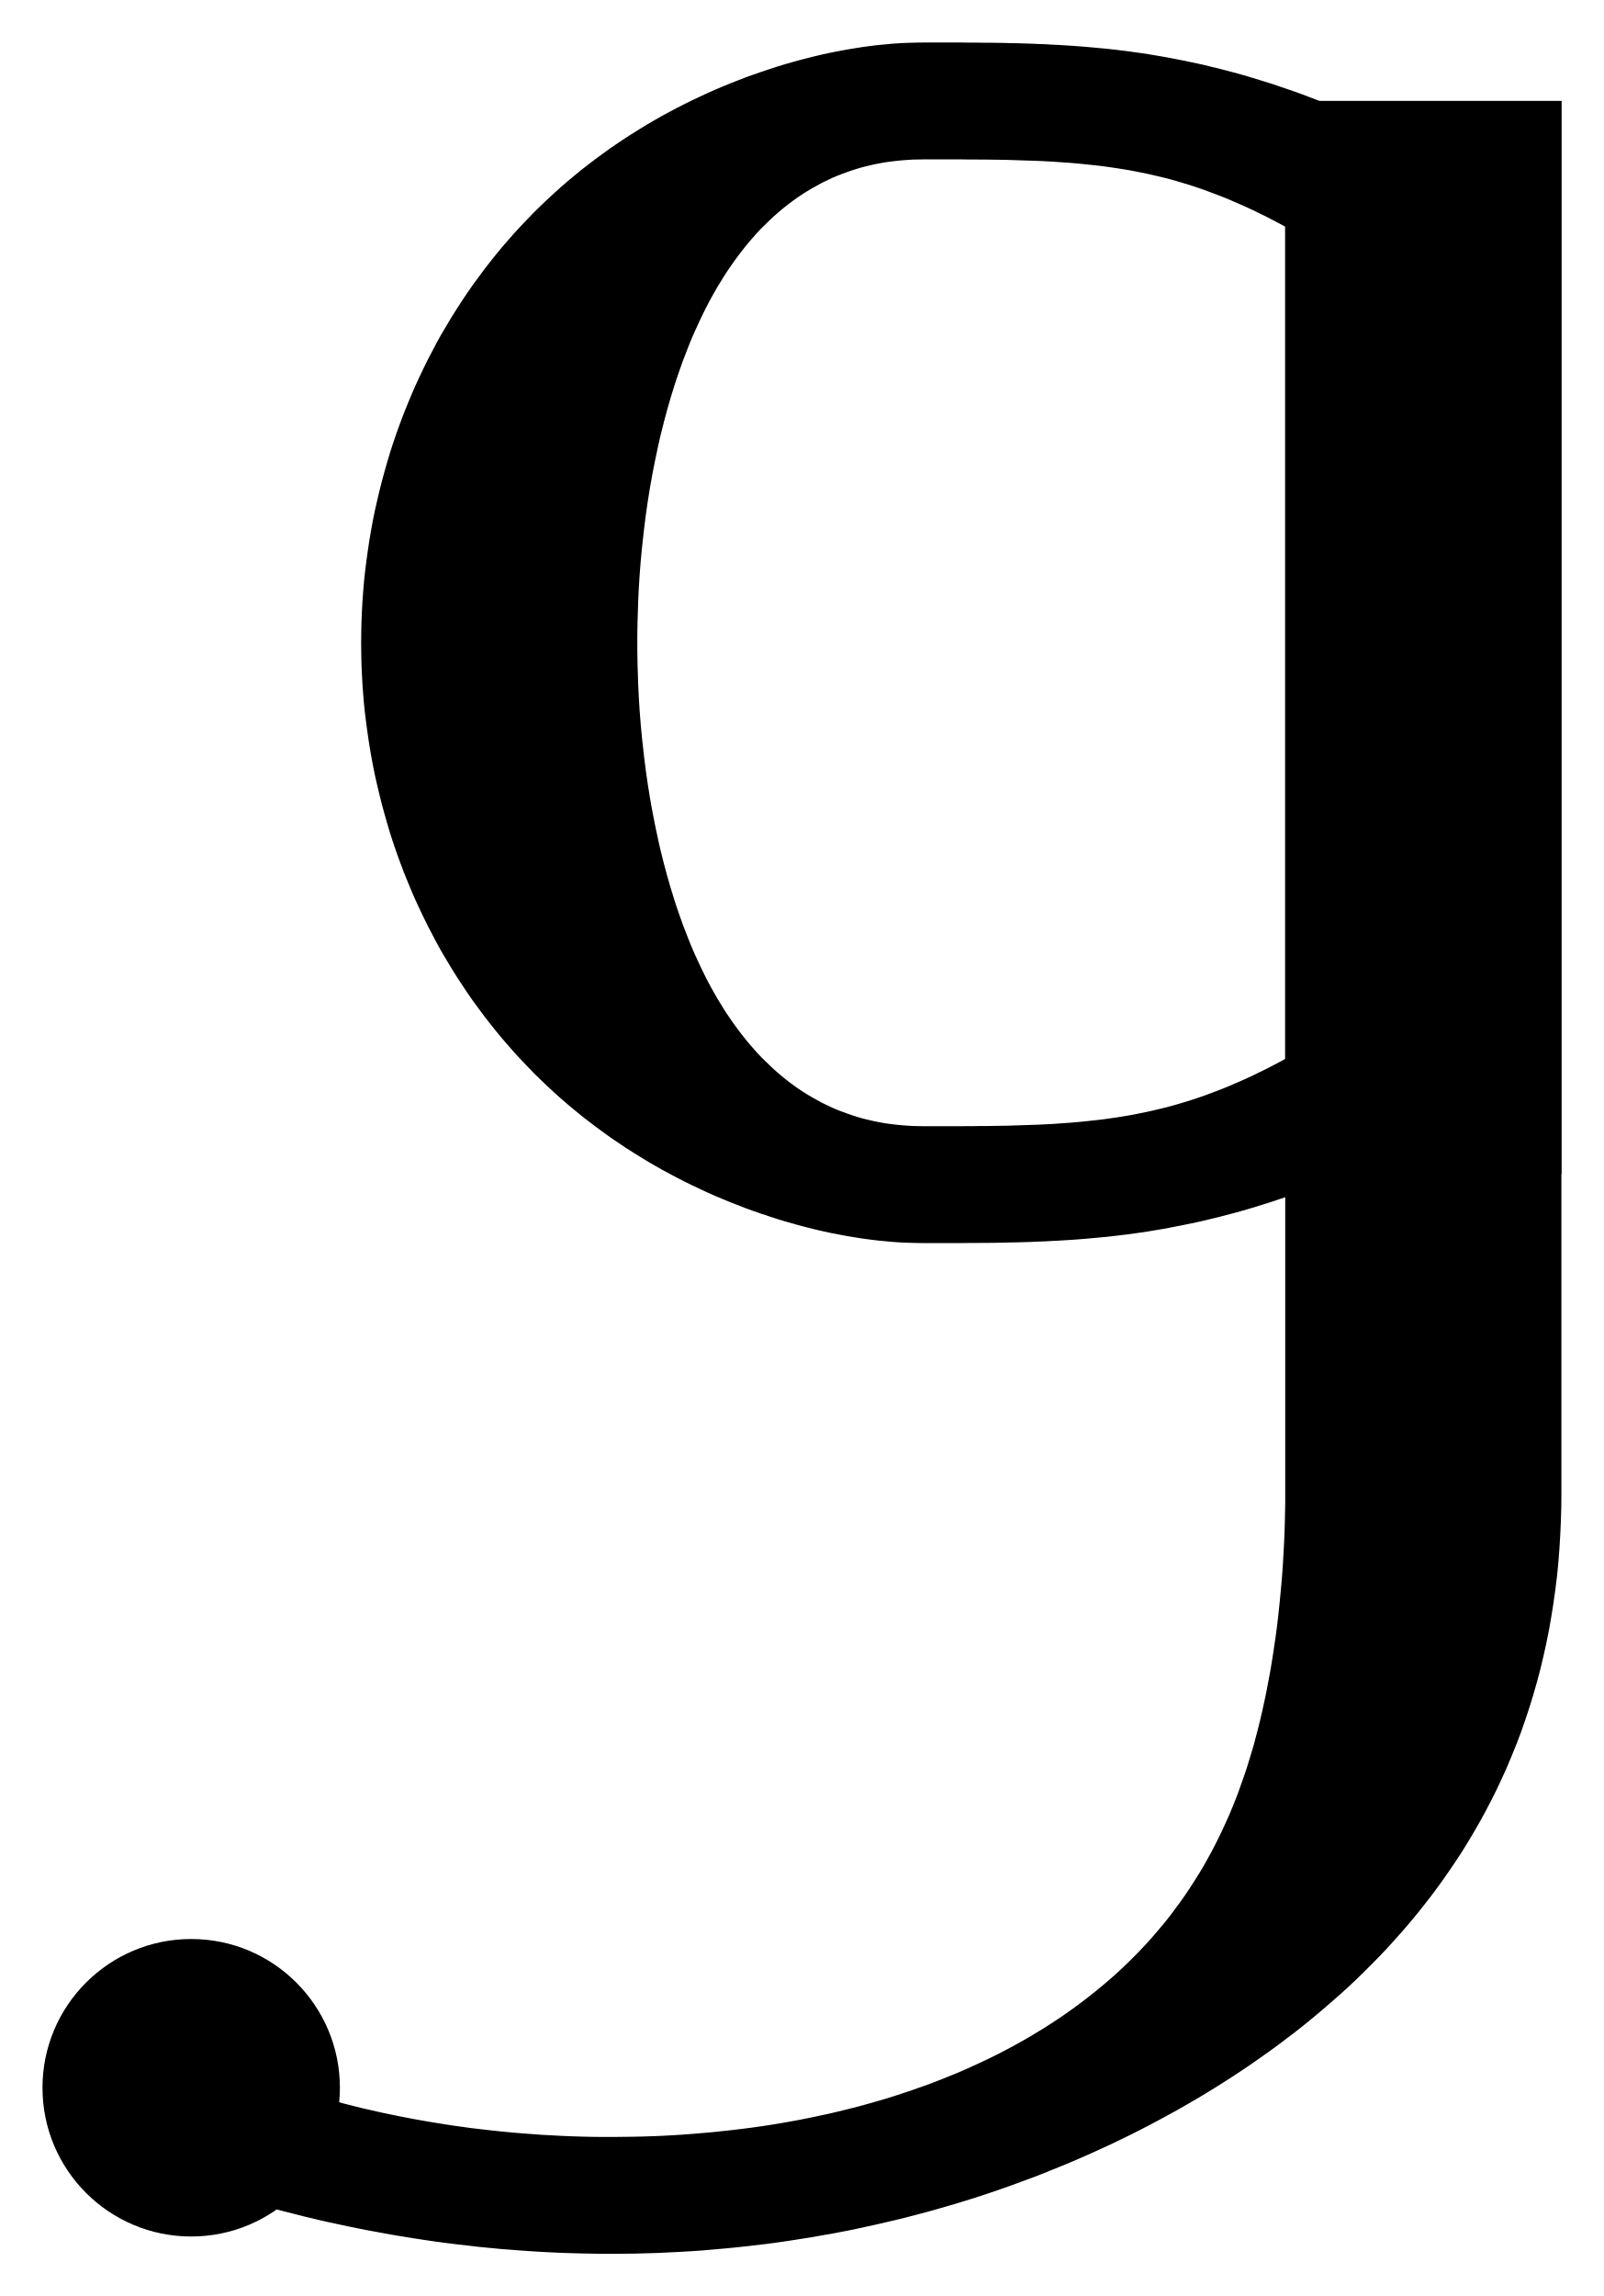
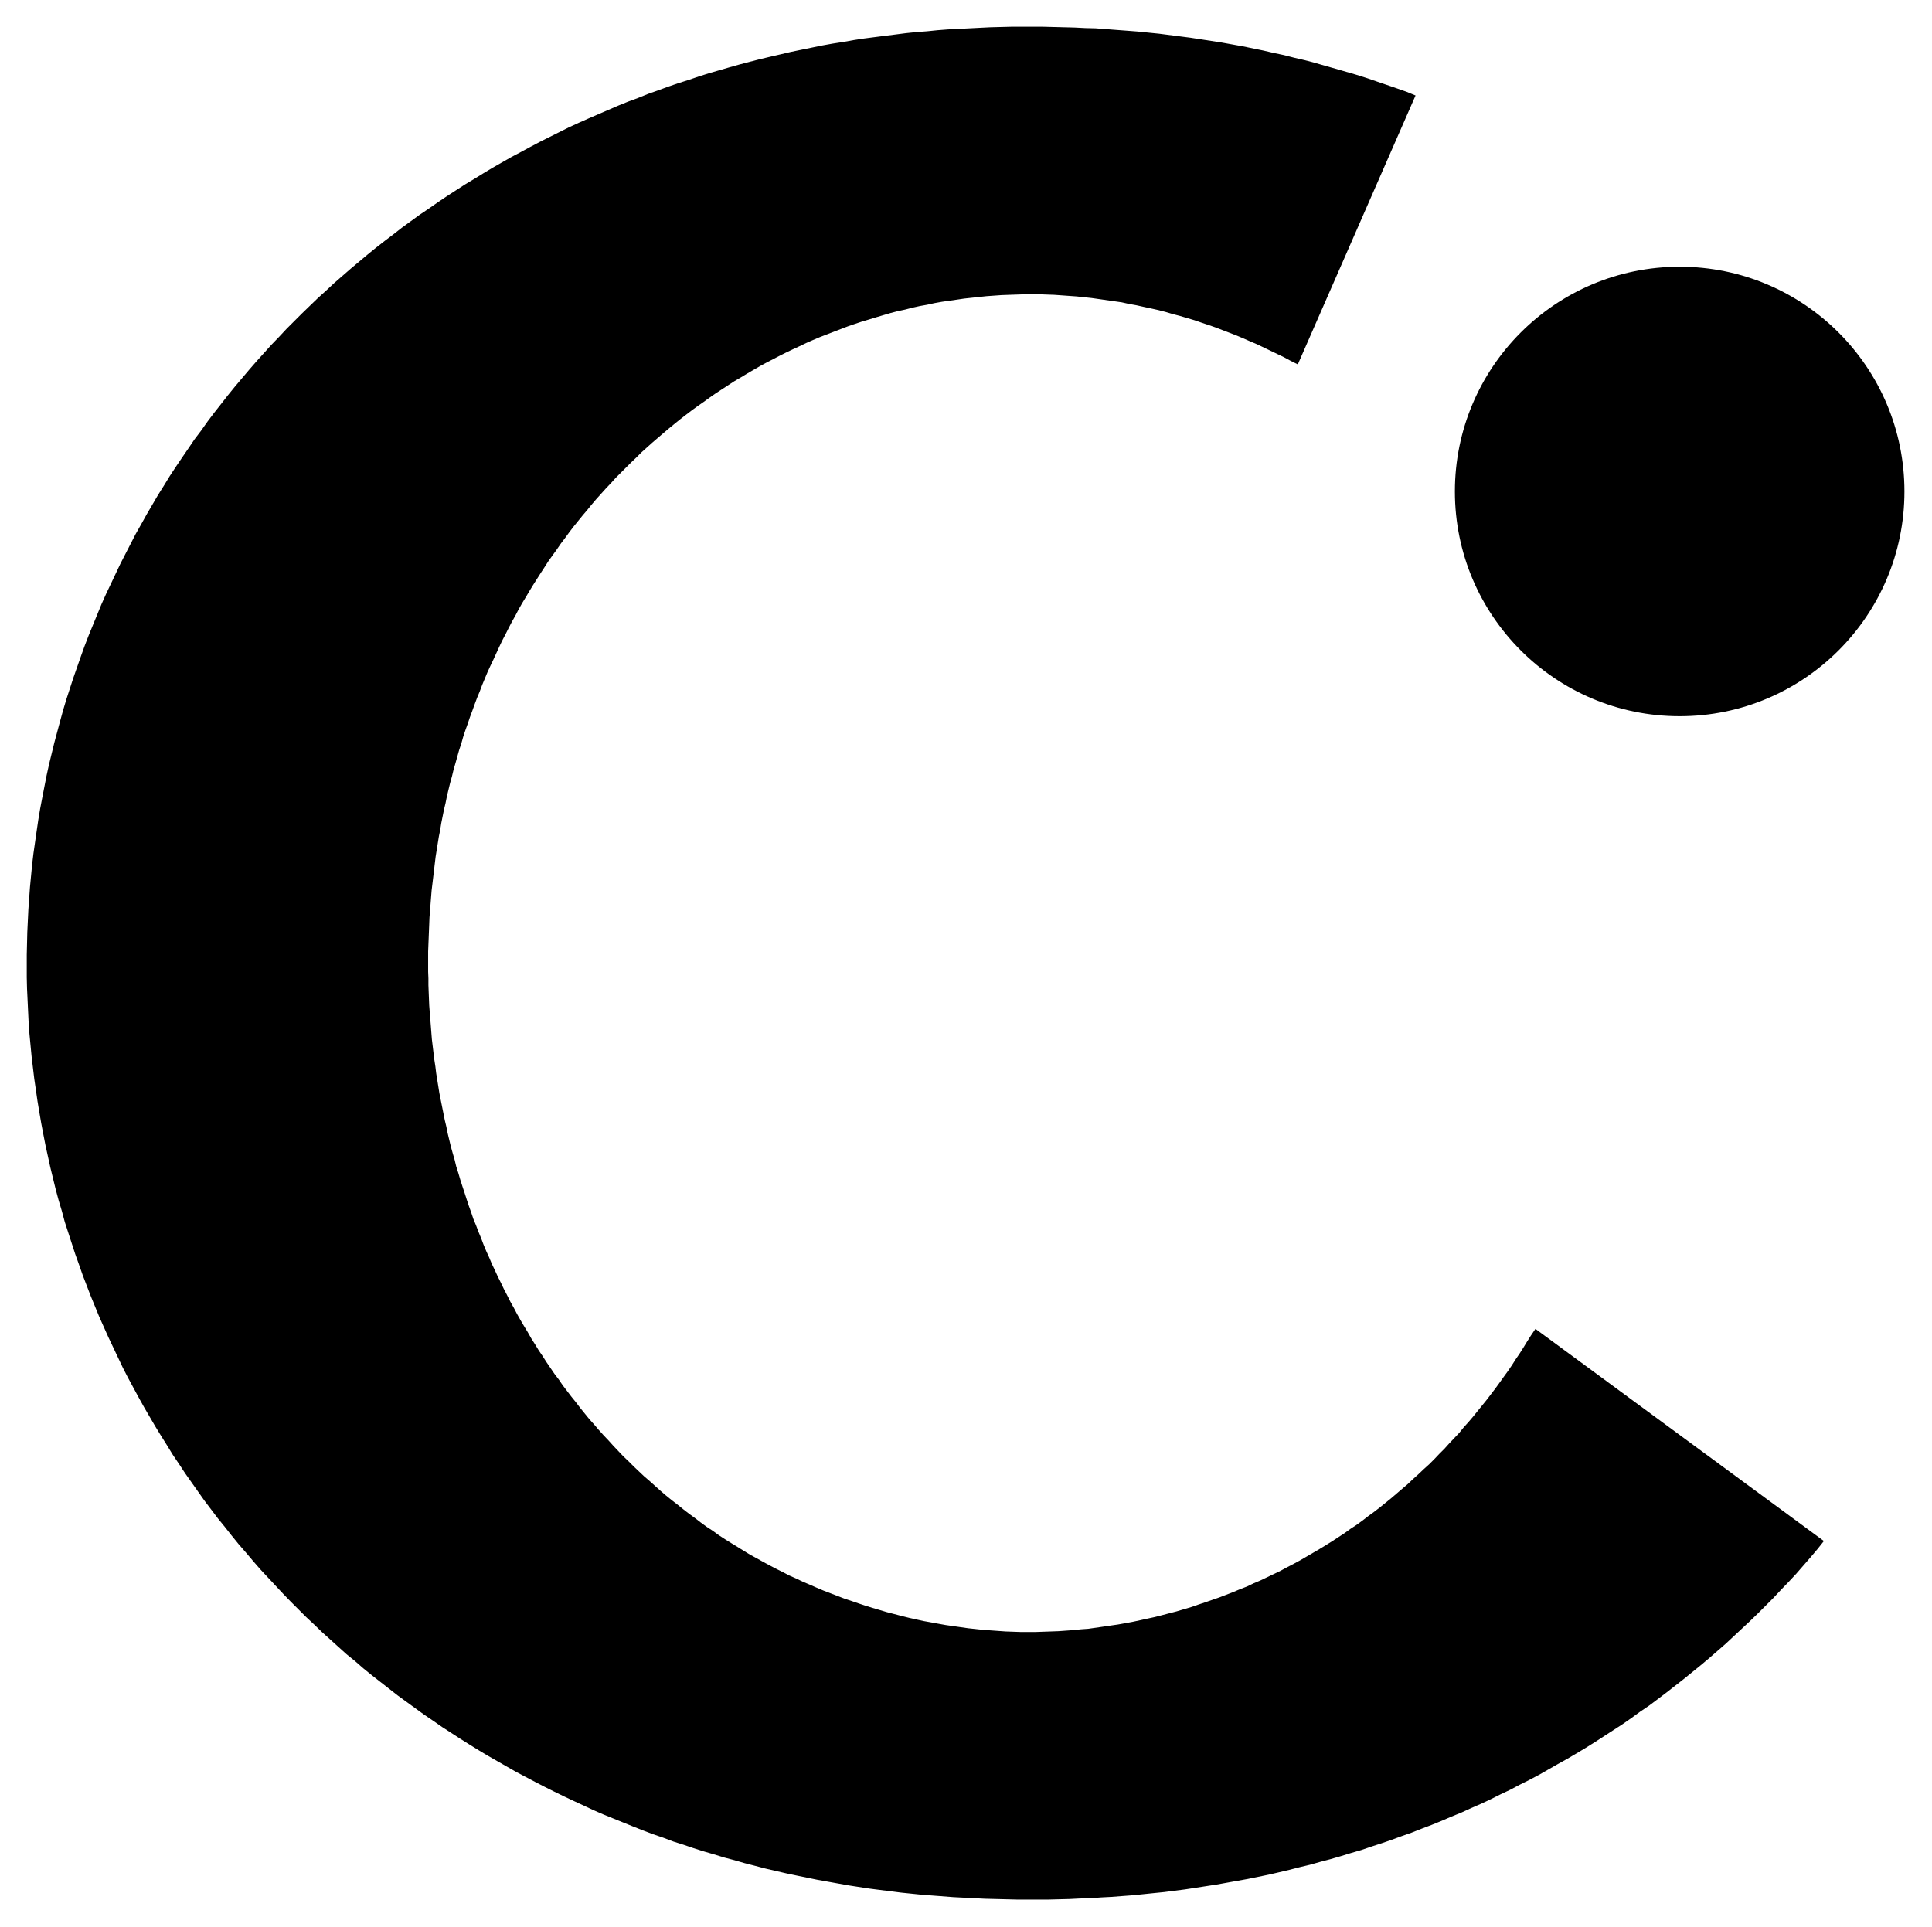
- <svg xmlns="http://www.w3.org/2000/svg" viewBox="0 0 151.0 216.1">
-   <g transform="matrix(1 0 0 -1 43.00 110.50)">
-     <g fill="#000000">
-       <path d="M79.28 88.48L78.61 88.83L77.99 89.17L77.38 89.50L76.77 89.82L76.17 90.13L75.57 90.42L74.98 90.71L74.40 90.98L73.82 91.24L73.24 91.49L72.67 91.74L72.10 91.97L71.53 92.19L70.97 92.40L70.41 92.61L69.86 92.80L69.30 92.99L68.75 93.16L68.20 93.33L67.65 93.49L67.11 93.64L66.56 93.78L66.02 93.91L65.47 94.04L64.93 94.16L64.38 94.27L63.84 94.38L63.30 94.48L62.75 94.57L62.20 94.66L61.65 94.74L61.10 94.82L60.55 94.89L60.00 94.95L59.44 95.01L58.88 95.07L58.32 95.12L57.76 95.17L57.19 95.21L56.61 95.25L56.04 95.29L55.45 95.32L54.87 95.35L54.28 95.37L53.68 95.39L53.08 95.41L52.47 95.43L51.86 95.45L51.24 95.46L50.62 95.47L49.99 95.48L49.35 95.48L48.71 95.49L48.06 95.49L47.40 95.50L46.74 95.50L46.06 95.50L45.38 95.50L44.70 95.50L44.03 95.50L43.48 95.49L42.96 95.48L42.45 95.45L41.93 95.41L41.41 95.36L40.90 95.30L40.38 95.23L39.87 95.14L39.35 95.04L38.84 94.92L38.33 94.80L37.83 94.66L37.32 94.50L36.82 94.33L36.33 94.15L35.83 93.96L35.34 93.75L34.86 93.52L34.38 93.29L33.91 93.03L33.44 92.77L32.97 92.49L32.51 92.20L32.06 91.90L31.62 91.58L31.18 91.25L30.75 90.91L30.32 90.55L29.91 90.19L29.50 89.81L29.10 89.42L28.70 89.03L28.31 88.62L27.94 88.20L27.56 87.77L27.20 87.33L26.85 86.89L26.50 86.43L26.16 85.97L25.83 85.50L25.50 85.02L25.18 84.53L24.88 84.04L24.57 83.54L24.28 83.03L23.99 82.52L23.71 82.00L23.44 81.48L23.18 80.95L22.92 80.41L22.67 79.87L22.42 79.33L22.18 78.78L21.95 78.23L21.73 77.67L21.51 77.10L21.29 76.54L21.09 75.97L20.89 75.40L20.69 74.82L20.50 74.24L20.32 73.65L20.14 73.07L19.97 72.48L19.80 71.89L19.64 71.29L19.48 70.69L19.33 70.09L19.18 69.49L19.04 68.88L18.91 68.28L18.78 67.67L18.65 67.05L18.53 66.44L18.41 65.82L18.30 65.21L18.19 64.59L18.09 63.96L17.99 63.34L17.90 62.72L17.81 62.09L17.73 61.46L17.65 60.83L17.58 60.20L17.51 59.57L17.44 58.94L17.38 58.30L17.32 57.67L17.27 57.03L17.22 56.40L17.18 55.76L17.14 55.12L17.11 54.48L17.08 53.84L17.06 53.20L17.04 52.56L17.02 51.92L17.01 51.28L17.00 50.64L17.00 50.00L17.00 49.36L17.01 48.72L17.02 48.08L17.04 47.44L17.06 46.80L17.08 46.16L17.11 45.52L17.14 44.88L17.18 44.24L17.22 43.60L17.27 42.97L17.32 42.33L17.38 41.70L17.44 41.06L17.51 40.43L17.58 39.80L17.65 39.17L17.73 38.54L17.81 37.91L17.90 37.28L17.99 36.66L18.09 36.04L18.19 35.41L18.30 34.79L18.41 34.18L18.53 33.56L18.65 32.95L18.78 32.33L18.91 31.72L19.04 31.12L19.18 30.51L19.33 29.91L19.48 29.31L19.64 28.71L19.80 28.11L19.97 27.52L20.14 26.93L20.32 26.35L20.50 25.76L20.69 25.18L20.89 24.60L21.09 24.03L21.29 23.46L21.51 22.90L21.73 22.33L21.95 21.77L22.18 21.22L22.42 20.67L22.67 20.13L22.92 19.59L23.18 19.05L23.44 18.52L23.71 18.00L23.99 17.48L24.28 16.97L24.57 16.46L24.88 15.96L25.18 15.47L25.50 14.98L25.83 14.50L26.16 14.03L26.50 13.57L26.85 13.11L27.20 12.67L27.56 12.23L27.94 11.80L28.31 11.38L28.70 10.97L29.10 10.58L29.50 10.19L29.91 9.81L30.32 9.45L30.75 9.09L31.18 8.75L31.62 8.42L32.06 8.10L32.51 7.80L32.97 7.51L33.44 7.23L33.91 6.97L34.38 6.71L34.86 6.48L35.34 6.25L35.83 6.04L36.33 5.85L36.82 5.67L37.32 5.50L37.83 5.34L38.33 5.20L38.84 5.08L39.35 4.96L39.87 4.86L40.38 4.77L40.90 4.70L41.41 4.64L41.93 4.59L42.45 4.55L42.96 4.52L43.48 4.51L44.03 4.50L44.70 4.50L45.38 4.50L46.06 4.50L46.74 4.50L47.40 4.50L48.06 4.51L48.71 4.51L49.35 4.52L49.99 4.52L50.62 4.53L51.24 4.54L51.86 4.55L52.47 4.57L53.08 4.59L53.68 4.61L54.28 4.63L54.87 4.65L55.45 4.68L56.04 4.71L56.61 4.75L57.19 4.79L57.76 4.83L58.32 4.88L58.88 4.93L59.44 4.99L60.00 5.05L60.55 5.11L61.10 5.18L61.65 5.26L62.20 5.34L62.75 5.43L63.30 5.52L63.84 5.62L64.38 5.73L64.93 5.84L65.47 5.96L66.02 6.09L66.56 6.22L67.11 6.36L67.65 6.51L68.20 6.67L68.75 6.84L69.30 7.01L69.86 7.20L70.41 7.39L70.97 7.60L71.53 7.81L72.10 8.03L72.67 8.26L73.24 8.51L73.82 8.76L74.40 9.02L74.98 9.29L75.57 9.58L76.17 9.87L76.77 10.18L77.38 10.50L77.99 10.83L78.61 11.17L79.28 11.52L84.72 0.48L83.99 0.14L83.23 -0.18L82.48 -0.49L81.73 -0.80L80.99 -1.09L80.25 -1.37L79.52 -1.65L78.79 -1.91L78.07 -2.16L77.35 -2.40L76.64 -2.64L75.93 -2.86L75.23 -3.08L74.53 -3.29L73.84 -3.49L73.15 -3.68L72.46 -3.86L71.78 -4.04L71.10 -4.20L70.42 -4.37L69.75 -4.52L69.08 -4.66L68.41 -4.80L67.74 -4.93L67.08 -5.06L66.42 -5.18L65.76 -5.29L65.11 -5.40L64.45 -5.50L63.80 -5.59L63.15 -5.68L62.49 -5.76L61.84 -5.84L61.20 -5.91L60.55 -5.97L59.90 -6.03L59.25 -6.09L58.61 -6.14L57.96 -6.19L57.31 -6.23L56.67 -6.27L56.02 -6.30L55.37 -6.34L54.72 -6.36L54.07 -6.39L53.42 -6.41L52.76 -6.43L52.11 -6.44L51.45 -6.46L50.79 -6.47L50.12 -6.48L49.46 -6.48L48.79 -6.49L48.12 -6.49L47.44 -6.50L46.76 -6.50L46.08 -6.50L45.39 -6.50L44.70 -6.50L43.97 -6.50L43.26 -6.49L42.52 -6.47L41.79 -6.44L41.05 -6.39L40.31 -6.32L39.58 -6.25L38.84 -6.16L38.11 -6.06L37.37 -5.94L36.64 -5.82L35.91 -5.68L35.18 -5.54L34.45 -5.38L33.72 -5.21L33.00 -5.03L32.27 -4.84L31.55 -4.64L30.82 -4.43L30.10 -4.21L29.37 -3.97L28.65 -3.73L27.93 -3.48L27.21 -3.22L26.49 -2.94L25.77 -2.66L25.05 -2.36L24.33 -2.06L23.61 -1.74L22.90 -1.41L22.18 -1.07L21.47 -0.72L20.76 -0.36L20.05 0.02L19.34 0.40L18.64 0.80L17.93 1.21L17.23 1.64L16.54 2.07L15.84 2.52L15.15 2.98L14.46 3.45L13.78 3.94L13.10 4.44L12.43 4.95L11.76 5.47L11.10 6.01L10.44 6.56L9.79 7.12L9.15 7.70L8.51 8.29L7.88 8.89L7.26 9.50L6.65 10.13L6.04 10.77L5.44 11.42L4.85 12.09L4.27 12.76L3.70 13.45L3.14 14.15L2.59 14.86L2.05 15.59L1.51 16.32L0.99 17.07L0.49 17.82L-0.01 18.59L-0.50 19.37L-0.97 20.16L-1.44 20.95L-1.89 21.76L-2.32 22.58L-2.75 23.40L-3.16 24.24L-3.56 25.08L-3.95 25.93L-4.32 26.79L-4.68 27.66L-5.03 28.53L-5.36 29.41L-5.68 30.30L-5.99 31.20L-6.28 32.10L-6.55 33.01L-6.81 33.92L-7.06 34.84L-7.29 35.76L-7.51 36.69L-7.72 37.62L-7.91 38.56L-8.08 39.50L-8.24 40.44L-8.38 41.39L-8.51 42.34L-8.63 43.29L-8.73 44.24L-8.81 45.20L-8.88 46.16L-8.93 47.12L-8.97 48.08L-8.99 49.04L-9.00 50.00L-8.99 50.96L-8.97 51.92L-8.93 52.88L-8.88 53.84L-8.81 54.80L-8.73 55.76L-8.63 56.71L-8.51 57.66L-8.38 58.61L-8.24 59.56L-8.08 60.50L-7.91 61.44L-7.72 62.38L-7.51 63.31L-7.29 64.24L-7.06 65.16L-6.81 66.08L-6.55 66.99L-6.28 67.90L-5.99 68.80L-5.68 69.70L-5.36 70.59L-5.03 71.47L-4.68 72.34L-4.32 73.21L-3.95 74.07L-3.56 74.92L-3.16 75.76L-2.75 76.60L-2.32 77.42L-1.89 78.24L-1.44 79.05L-0.97 79.84L-0.50 80.63L-0.01 81.41L0.49 82.18L0.99 82.93L1.51 83.68L2.05 84.41L2.59 85.14L3.14 85.85L3.70 86.55L4.27 87.24L4.85 87.91L5.44 88.58L6.04 89.23L6.65 89.87L7.26 90.50L7.88 91.11L8.51 91.71L9.15 92.30L9.79 92.88L10.44 93.44L11.10 93.99L11.76 94.53L12.43 95.05L13.10 95.56L13.78 96.06L14.46 96.55L15.15 97.02L15.84 97.48L16.54 97.93L17.23 98.36L17.93 98.79L18.64 99.20L19.34 99.60L20.05 99.98L20.76 100.36L21.47 100.72L22.18 101.07L22.90 101.41L23.61 101.74L24.33 102.06L25.05 102.36L25.77 102.66L26.49 102.94L27.21 103.22L27.93 103.48L28.65 103.73L29.37 103.97L30.10 104.21L30.82 104.43L31.55 104.64L32.27 104.84L33.00 105.03L33.72 105.21L34.45 105.38L35.18 105.54L35.91 105.68L36.64 105.82L37.37 105.94L38.11 106.06L38.84 106.16L39.58 106.25L40.31 106.32L41.05 106.39L41.79 106.44L42.52 106.47L43.26 106.49L43.97 106.50L44.70 106.50L45.39 106.50L46.08 106.50L46.76 106.50L47.44 106.50L48.12 106.49L48.79 106.49L49.46 106.48L50.12 106.48L50.79 106.47L51.45 106.46L52.11 106.44L52.76 106.43L53.42 106.41L54.07 106.39L54.72 106.36L55.37 106.34L56.02 106.30L56.67 106.27L57.31 106.23L57.96 106.19L58.61 106.14L59.25 106.09L59.90 106.03L60.55 105.97L61.20 105.91L61.84 105.84L62.49 105.76L63.15 105.68L63.80 105.59L64.45 105.50L65.11 105.40L65.76 105.29L66.42 105.18L67.08 105.06L67.74 104.93L68.41 104.80L69.08 104.66L69.75 104.52L70.42 104.37L71.10 104.20L71.78 104.04L72.46 103.86L73.15 103.68L73.84 103.49L74.53 103.29L75.23 103.08L75.93 102.86L76.64 102.64L77.35 102.40L78.07 102.16L78.79 101.91L79.52 101.65L80.25 101.37L80.99 101.09L81.73 100.80L82.48 100.49L83.23 100.18L83.99 99.86L84.72 99.52Z" />
-       <path d="M104.00 101.00L104.00 94.45L104.00 87.90L104.00 81.35L104.00 74.80L104.00 68.25L104.00 61.70L104.00 55.15L104.00 48.60L104.00 42.05L104.00 35.50L104.00 28.95L104.00 22.40L104.00 15.85L104.00 9.30L104.00 2.75L104.00 -3.80L104.00 -10.35L104.00 -16.90L104.00 -23.45L104.00 -30.01L103.99 -31.34L103.95 -32.67L103.89 -34.00L103.81 -35.31L103.71 -36.61L103.58 -37.91L103.42 -39.19L103.24 -40.46L103.04 -41.72L102.82 -42.97L102.57 -44.21L102.30 -45.43L102.01 -46.64L101.69 -47.84L101.35 -49.03L100.99 -50.20L100.61 -51.35L100.21 -52.50L99.78 -53.63L99.33 -54.74L98.87 -55.84L98.38 -56.92L97.88 -57.99L97.35 -59.04L96.81 -60.07L96.25 -61.09L95.67 -62.09L95.08 -63.08L94.47 -64.05L93.84 -65.00L93.20 -65.93L92.55 -66.85L91.88 -67.76L91.20 -68.64L90.51 -69.51L89.81 -70.36L89.09 -71.20L88.36 -72.02L87.63 -72.83L86.88 -73.62L86.12 -74.39L85.36 -75.15L84.59 -75.90L83.81 -76.63L83.02 -77.34L82.22 -78.04L81.42 -78.73L80.61 -79.41L79.80 -80.07L78.98 -80.72L78.15 -81.35L77.32 -81.98L76.48 -82.59L75.63 -83.19L74.79 -83.78L73.93 -84.36L73.08 -84.92L72.21 -85.48L71.35 -86.02L70.47 -86.56L69.60 -87.08L68.72 -87.59L67.83 -88.10L66.94 -88.59L66.05 -89.07L65.15 -89.55L64.25 -90.01L63.34 -90.47L62.43 -90.91L61.52 -91.35L60.60 -91.77L59.68 -92.19L58.75 -92.60L57.82 -93.00L56.88 -93.39L55.94 -93.77L55.00 -94.15L54.06 -94.51L53.10 -94.86L52.15 -95.21L51.19 -95.55L50.23 -95.88L49.26 -96.20L48.29 -96.51L47.32 -96.81L46.34 -97.10L45.36 -97.38L44.38 -97.66L43.39 -97.92L42.40 -98.18L41.40 -98.43L40.41 -98.66L39.41 -98.89L38.40 -99.11L37.40 -99.33L36.39 -99.53L35.37 -99.72L34.36 -99.90L33.34 -100.08L32.32 -100.24L31.30 -100.40L30.27 -100.55L29.24 -100.69L28.21 -100.81L27.18 -100.93L26.15 -101.04L25.11 -101.14L24.08 -101.23L23.04 -101.32L22.00 -101.39L20.96 -101.45L19.92 -101.50L18.87 -101.55L17.83 -101.58L16.78 -101.61L15.74 -101.62L14.69 -101.63L13.64 -101.63L12.59 -101.61L11.55 -101.59L10.50 -101.56L9.45 -101.52L8.40 -101.47L7.35 -101.41L6.31 -101.34L5.26 -101.26L4.21 -101.18L3.17 -101.08L2.12 -100.98L1.08 -100.86L0.04 -100.74L-1.01 -100.61L-2.05 -100.47L-3.08 -100.32L-4.12 -100.16L-5.16 -99.99L-6.19 -99.82L-7.22 -99.63L-8.25 -99.44L-9.28 -99.24L-10.31 -99.03L-11.33 -98.81L-12.35 -98.59L-13.37 -98.35L-14.39 -98.11L-15.40 -97.85L-16.42 -97.59L-17.42 -97.33L-18.43 -97.05L-19.43 -96.76L-20.43 -96.47L-21.43 -96.17L-22.42 -95.86L-23.41 -95.54L-24.40 -95.22L-25.38 -94.88L-26.36 -94.54L-27.34 -94.19L-28.31 -93.84L-29.25 -93.47L-24.75 -82.53L-23.88 -82.91L-23.04 -83.27L-22.19 -83.63L-21.34 -83.98L-20.48 -84.32L-19.61 -84.65L-18.74 -84.97L-17.86 -85.29L-16.98 -85.59L-16.10 -85.89L-15.21 -86.17L-14.31 -86.45L-13.41 -86.72L-12.51 -86.98L-11.60 -87.23L-10.69 -87.47L-9.78 -87.70L-8.86 -87.93L-7.94 -88.14L-7.01 -88.35L-6.09 -88.54L-5.16 -88.73L-4.23 -88.91L-3.29 -89.08L-2.36 -89.24L-1.42 -89.39L-0.48 -89.54L0.46 -89.67L1.40 -89.80L2.35 -89.91L3.29 -90.02L4.24 -90.12L5.19 -90.21L6.14 -90.29L7.08 -90.36L8.03 -90.43L8.98 -90.48L9.93 -90.53L10.88 -90.57L11.83 -90.60L12.78 -90.62L13.73 -90.63L14.67 -90.63L15.62 -90.62L16.57 -90.61L17.51 -90.59L18.45 -90.56L19.40 -90.52L20.34 -90.47L21.28 -90.41L22.21 -90.34L23.15 -90.26L24.08 -90.18L25.01 -90.08L25.94 -89.98L26.87 -89.87L27.79 -89.75L28.71 -89.62L29.63 -89.48L30.54 -89.33L31.45 -89.17L32.36 -89.00L33.26 -88.82L34.16 -88.63L35.05 -88.44L35.94 -88.23L36.83 -88.01L37.71 -87.79L38.59 -87.55L39.46 -87.30L40.33 -87.05L41.19 -86.78L42.04 -86.50L42.89 -86.22L43.73 -85.92L44.57 -85.62L45.40 -85.30L46.22 -84.97L47.04 -84.64L47.85 -84.29L48.65 -83.93L49.45 -83.56L50.23 -83.19L51.01 -82.80L51.78 -82.40L52.54 -81.99L53.30 -81.57L54.04 -81.14L54.77 -80.70L55.50 -80.25L56.21 -79.79L56.92 -79.32L57.61 -78.84L58.30 -78.34L58.97 -77.84L59.63 -77.33L60.28 -76.81L60.92 -76.28L61.55 -75.74L62.17 -75.19L62.77 -74.63L63.36 -74.06L63.94 -73.48L64.51 -72.89L65.06 -72.30L65.60 -71.69L66.12 -71.08L66.64 -70.46L67.14 -69.83L67.62 -69.19L68.10 -68.54L68.56 -67.89L69.00 -67.23L69.43 -66.57L69.85 -65.90L70.26 -65.22L70.65 -64.53L71.03 -63.84L71.39 -63.15L71.74 -62.45L72.08 -61.74L72.41 -61.03L72.73 -60.31L73.03 -59.59L73.32 -58.87L73.60 -58.14L73.86 -57.40L74.12 -56.67L74.37 -55.93L74.60 -55.18L74.83 -54.43L75.05 -53.68L75.25 -52.92L75.45 -52.16L75.64 -51.39L75.82 -50.62L75.99 -49.84L76.16 -49.06L76.31 -48.28L76.46 -47.49L76.61 -46.69L76.74 -45.89L76.87 -45.08L76.99 -44.26L77.11 -43.44L77.22 -42.61L77.32 -41.77L77.41 -40.93L77.50 -40.07L77.58 -39.21L77.66 -38.33L77.73 -37.45L77.79 -36.56L77.84 -35.66L77.89 -34.74L77.93 -33.82L77.96 -32.88L77.98 -31.93L78.00 -30.97L78.00 -29.99L78.00 -23.45L78.00 -16.90L78.00 -10.35L78.00 -3.80L78.00 2.75L78.00 9.30L78.00 15.85L78.00 22.40L78.00 28.95L78.00 35.50L78.00 42.05L78.00 48.60L78.00 55.15L78.00 61.70L78.00 68.25L78.00 74.80L78.00 81.35L78.00 87.90L78.00 94.45L78.00 101.00Z" />
-       <path d="M78.00 0.00L104.00 0.00L104.00 101.00L78.00 101.00Z" />
-     </g>
-     <g fill="#000000">
-       <path d="M-11.00 -86.00C-11.00 -78.27 -17.27 -72.00 -25.00 -72.00C-32.73 -72.00 -39.00 -78.27 -39.00 -86.00C-39.00 -93.73 -32.73 -100.00 -25.00 -100.00C-17.27 -100.00 -11.00 -93.73 -11.00 -86.00Z" />
-     </g>
+ <svg xmlns="http://www.w3.org/2000/svg" viewBox="0 0 722 720">
+   <g transform="matrix(1 0 0 -1 385.0 360.0)">
+     <path fill="#000000" d="M2.8 -350.0L6.8 -350.0L10.7 -349.9L14.7 -349.8L18.6 -349.6L22.5 -349.5L26.5 -349.2L30.4 -349.0L34.3 -348.7L38.3 -348.4L42.2 -348.0L46.1 -347.6L50.1 -347.2L54.0 -346.7L57.9 -346.2L61.8 -345.6L65.7 -345.0L69.6 -344.4L73.5 -343.7L77.4 -343.0L81.3 -342.3L85.2 -341.5L89.1 -340.7L93.0 -339.8L96.8 -338.9L100.7 -337.9L104.5 -337.0L108.4 -335.9L112.2 -334.9L116.0 -333.8L119.9 -332.6L123.7 -331.5L127.5 -330.2L131.2 -329.0L135.0 -327.7L138.8 -326.3L142.5 -325.0L146.3 -323.5L150.0 -322.1L153.7 -320.6L157.4 -319.0L161.1 -317.5L164.8 -315.8L168.5 -314.2L172.1 -312.5L175.7 -310.7L179.3 -309.0L182.9 -307.1L186.5 -305.3L190.1 -303.4L193.6 -301.4L197.1 -299.4L200.7 -297.4L204.1 -295.4L207.6 -293.3L211.1 -291.1L214.5 -288.9L217.9 -286.7L221.3 -284.5L224.6 -282.2L227.9 -279.8L231.3 -277.5L234.5 -275.1L237.8 -272.6L241.0 -270.1L244.2 -267.6L247.4 -265.0L250.6 -262.4L253.7 -259.8L256.8 -257.1L259.9 -254.4L262.9 -251.6L265.9 -248.8L268.9 -246.0L271.9 -243.1L274.8 -240.2L277.7 -237.3L280.5 -234.3L283.4 -231.3L286.2 -228.3L288.9 -225.2L291.6 -222.1L294.3 -218.9L296.6 -216.0L188.8 -136.7L187.1 -139.2L185.7 -141.4L184.3 -143.7L182.9 -145.9L181.4 -148.1L180.0 -150.3L178.5 -152.5L176.9 -154.7L175.4 -156.8L173.8 -159.0L172.2 -161.1L170.6 -163.2L168.9 -165.3L167.2 -167.4L165.5 -169.5L163.8 -171.5L162.0 -173.5L160.3 -175.6L158.4 -177.6L156.6 -179.5L154.8 -181.5L152.9 -183.4L151.0 -185.4L149.1 -187.3L147.1 -189.1L145.1 -191.0L143.1 -192.8L141.1 -194.7L139.1 -196.4L137.0 -198.2L134.9 -200.0L132.8 -201.7L130.7 -203.4L128.5 -205.1L126.3 -206.7L124.1 -208.4L121.9 -210.0L119.6 -211.5L117.4 -213.1L115.1 -214.6L112.8 -216.1L110.4 -217.6L108.1 -219.0L105.7 -220.4L103.3 -221.8L100.9 -223.2L98.5 -224.5L96.0 -225.8L93.6 -227.1L91.1 -228.3L88.6 -229.5L86.1 -230.7L83.5 -231.8L81.0 -233.0L78.4 -234.0L75.8 -235.1L73.2 -236.1L70.6 -237.1L68.0 -238.0L65.4 -238.9L62.7 -239.8L60.1 -240.7L57.4 -241.5L54.7 -242.3L52.0 -243.0L49.3 -243.7L46.6 -244.4L43.8 -245.0L41.1 -245.6L38.3 -246.2L35.6 -246.7L32.8 -247.2L30.0 -247.6L27.3 -248.0L24.5 -248.4L21.7 -248.8L18.9 -249.0L16.1 -249.3L13.3 -249.5L10.5 -249.7L7.7 -249.8L4.8 -249.9L2.0 -250.0L-0.8 -250.0L-3.6 -250.0L-6.4 -249.9L-9.2 -249.8L-12.0 -249.6L-14.8 -249.4L-17.6 -249.2L-20.4 -248.9L-23.2 -248.6L-26.0 -248.2L-28.8 -247.8L-31.6 -247.4L-34.4 -246.9L-37.1 -246.4L-39.9 -245.9L-42.6 -245.3L-45.3 -244.7L-48.1 -244.0L-50.8 -243.3L-53.5 -242.6L-56.2 -241.8L-58.9 -241.0L-61.5 -240.2L-64.2 -239.3L-66.8 -238.4L-69.5 -237.5L-72.1 -236.5L-74.7 -235.5L-77.3 -234.5L-79.9 -233.4L-82.4 -232.3L-85.0 -231.2L-87.5 -230.0L-90.0 -228.9L-92.5 -227.6L-94.9 -226.4L-97.4 -225.1L-99.8 -223.8L-102.3 -222.4L-104.7 -221.1L-107.0 -219.7L-109.4 -218.2L-111.7 -216.8L-114.1 -215.3L-116.4 -213.8L-118.6 -212.2L-120.9 -210.7L-123.1 -209.1L-125.3 -207.4L-127.5 -205.8L-129.7 -204.1L-131.8 -202.4L-134.0 -200.7L-136.1 -199.0L-138.2 -197.2L-140.2 -195.4L-142.2 -193.6L-144.3 -191.8L-146.2 -190.0L-148.2 -188.1L-150.1 -186.2L-152.1 -184.3L-153.9 -182.4L-155.8 -180.4L-157.6 -178.4L-159.5 -176.4L-161.3 -174.4L-163.0 -172.4L-164.8 -170.4L-166.5 -168.3L-168.2 -166.2L-169.8 -164.1L-171.5 -162.0L-173.1 -159.9L-174.7 -157.8L-176.2 -155.6L-177.8 -153.5L-179.3 -151.3L-180.8 -149.1L-182.2 -146.9L-183.7 -144.7L-185.1 -142.4L-186.5 -140.2L-187.8 -137.9L-189.2 -135.6L-190.5 -133.4L-191.8 -131.1L-193.0 -128.8L-194.3 -126.5L-195.5 -124.1L-196.7 -121.8L-197.8 -119.5L-199.0 -117.1L-200.1 -114.7L-201.2 -112.4L-202.2 -110.0L-203.3 -107.6L-204.3 -105.2L-205.2 -102.8L-206.2 -100.4L-207.1 -98.0L-208.1 -95.6L-208.9 -93.2L-209.8 -90.7L-210.6 -88.3L-211.4 -85.8L-212.2 -83.4L-213.0 -80.9L-213.7 -78.5L-214.5 -76.0L-215.1 -73.5L-215.8 -71.1L-216.5 -68.6L-217.1 -66.1L-217.7 -63.6L-218.2 -61.1L-218.8 -58.6L-219.3 -56.1L-219.8 -53.6L-220.3 -51.1L-220.8 -48.6L-221.2 -46.1L-221.6 -43.6L-222.0 -41.1L-222.3 -38.6L-222.7 -36.0L-223.0 -33.5L-223.3 -31.0L-223.6 -28.5L-223.8 -26.0L-224.0 -23.4L-224.2 -20.9L-224.4 -18.4L-224.6 -15.8L-224.7 -13.3L-224.8 -10.8L-224.9 -8.2L-224.9 -5.7L-225.0 -3.2L-225.0 -0.6L-225.0 1.9L-225.0 4.4L-224.9 7.0L-224.8 9.5L-224.7 12.0L-224.6 14.5L-224.5 17.1L-224.3 19.6L-224.1 22.1L-223.9 24.7L-223.7 27.2L-223.4 29.7L-223.1 32.2L-222.8 34.8L-222.5 37.3L-222.2 39.8L-221.8 42.3L-221.4 44.8L-221.0 47.3L-220.5 49.8L-220.1 52.3L-219.6 54.8L-219.1 57.3L-218.5 59.8L-218.0 62.3L-217.4 64.8L-216.8 67.3L-216.1 69.8L-215.5 72.3L-214.8 74.7L-214.1 77.2L-213.4 79.7L-212.6 82.1L-211.9 84.6L-211.1 87.0L-210.2 89.5L-209.4 91.9L-208.5 94.3L-207.6 96.8L-206.7 99.2L-205.7 101.6L-204.8 104.0L-203.8 106.4L-202.8 108.8L-201.7 111.2L-200.6 113.5L-199.5 115.9L-198.4 118.3L-197.3 120.6L-196.1 122.9L-194.9 125.3L-193.7 127.6L-192.4 129.9L-191.2 132.2L-189.9 134.5L-188.5 136.8L-187.2 139.0L-185.8 141.3L-184.4 143.5L-183.0 145.7L-181.5 148.0L-180.1 150.2L-178.6 152.3L-177.0 154.5L-175.5 156.7L-173.9 158.8L-172.3 161.0L-170.7 163.1L-169.0 165.2L-167.3 167.3L-165.6 169.3L-163.9 171.4L-162.2 173.4L-160.4 175.4L-158.6 177.4L-156.7 179.4L-154.9 181.4L-153.0 183.3L-151.1 185.2L-149.2 187.1L-147.2 189.0L-145.3 190.9L-143.3 192.7L-141.3 194.5L-139.2 196.3L-137.1 198.1L-135.1 199.8L-132.9 201.6L-130.8 203.3L-128.6 205.0L-126.5 206.6L-124.3 208.2L-122.0 209.8L-119.8 211.4L-117.5 213.0L-115.2 214.5L-112.9 216.0L-110.6 217.5L-108.2 218.9L-105.9 220.3L-103.5 221.7L-101.1 223.1L-98.7 224.4L-96.2 225.7L-93.7 227.0L-91.3 228.2L-88.8 229.4L-86.2 230.6L-83.7 231.8L-81.2 232.9L-78.6 234.0L-76.0 235.0L-73.4 236.0L-70.8 237.0L-68.2 238.0L-65.6 238.9L-62.9 239.8L-60.2 240.6L-57.6 241.4L-54.9 242.2L-52.2 243.0L-49.5 243.7L-46.7 244.3L-44.0 245.0L-41.3 245.6L-38.5 246.1L-35.8 246.7L-33.0 247.2L-30.2 247.6L-27.4 248.0L-24.7 248.4L-21.9 248.7L-19.1 249.0L-16.3 249.3L-13.5 249.5L-10.7 249.7L-7.9 249.8L-5.0 249.9L-2.2 250.0L0.6 250.0L3.4 250.0L6.2 249.9L9.0 249.8L11.8 249.6L14.6 249.4L17.4 249.2L20.2 248.9L23.0 248.6L25.8 248.2L28.6 247.8L31.4 247.4L34.2 247.0L36.9 246.4L39.7 245.9L42.4 245.3L45.2 244.7L47.9 244.1L50.6 243.4L53.3 242.6L56.0 241.9L58.7 241.1L61.4 240.3L64.0 239.4L66.7 238.5L69.3 237.6L71.9 236.6L74.5 235.6L77.1 234.6L79.7 233.5L82.2 232.4L84.8 231.3L87.3 230.1L89.8 228.9L92.3 227.7L94.8 226.5L97.2 225.2L100.0 223.8L144.0 324.3L140.6 325.7L136.9 327.0L133.1 328.3L129.3 329.6L125.5 330.9L121.7 332.1L117.9 333.2L114.1 334.3L110.2 335.4L106.4 336.5L102.6 337.5L98.7 338.4L94.8 339.4L91.0 340.2L87.1 341.1L83.2 341.9L79.3 342.7L75.4 343.4L71.5 344.1L67.6 344.7L63.7 345.3L59.8 345.9L55.9 346.4L52.0 346.9L48.1 347.4L44.1 347.8L40.2 348.2L36.3 348.5L32.3 348.8L28.4 349.1L24.5 349.4L20.5 349.5L16.6 349.7L12.6 349.8L8.7 349.9L4.8 350.0L0.8 350.0L-3.1 350.0L-7.1 350.0L-11.0 349.9L-14.9 349.8L-18.9 349.6L-22.8 349.4L-26.7 349.2L-30.7 349.0L-34.6 348.7L-38.5 348.3L-42.5 348.0L-46.4 347.6L-50.3 347.1L-54.3 346.6L-58.2 346.1L-62.1 345.6L-66.0 345.0L-69.9 344.3L-73.8 343.7L-77.7 343.0L-81.6 342.2L-85.5 341.4L-89.4 340.6L-93.2 339.7L-97.1 338.8L-100.9 337.9L-104.8 336.9L-108.6 335.9L-112.5 334.8L-116.3 333.7L-120.1 332.6L-123.9 331.4L-127.7 330.1L-131.5 328.9L-135.3 327.6L-139.1 326.2L-142.8 324.9L-146.5 323.4L-150.3 322.0L-154.0 320.5L-157.7 318.9L-161.4 317.3L-165.1 315.7L-168.7 314.1L-172.4 312.4L-176.0 310.6L-179.6 308.8L-183.2 307.0L-186.8 305.1L-190.3 303.2L-193.9 301.3L-197.4 299.3L-200.9 297.3L-204.4 295.2L-207.8 293.1L-211.3 291.0L-214.7 288.8L-218.1 286.6L-221.5 284.3L-224.8 282.0L-228.2 279.7L-231.5 277.3L-234.8 274.9L-238.0 272.4L-241.3 269.9L-244.5 267.4L-247.7 264.8L-250.8 262.2L-253.9 259.6L-257.0 256.9L-260.1 254.2L-263.1 251.4L-266.2 248.6L-269.1 245.8L-272.1 242.9L-275.0 240.0L-277.9 237.1L-280.7 234.1L-283.6 231.1L-286.3 228.1L-289.1 225.0L-291.8 221.9L-294.5 218.7L-297.2 215.5L-299.8 212.3L-302.3 209.1L-304.9 205.8L-307.4 202.5L-309.8 199.1L-312.3 195.8L-314.6 192.4L-317.0 188.9L-319.3 185.5L-321.6 182.0L-323.8 178.4L-326.0 174.9L-328.1 171.3L-330.2 167.7L-332.2 164.1L-334.3 160.4L-336.2 156.7L-338.1 153.0L-340.0 149.3L-341.8 145.5L-343.6 141.7L-345.4 137.9L-347.1 134.1L-348.7 130.2L-350.3 126.3L-351.9 122.4L-353.4 118.5L-354.8 114.6L-356.2 110.6L-357.6 106.6L-358.9 102.6L-360.2 98.6L-361.4 94.6L-362.5 90.6L-363.6 86.5L-364.7 82.4L-365.7 78.3L-366.7 74.2L-367.6 70.1L-368.4 66.0L-369.2 61.9L-370.0 57.7L-370.7 53.5L-371.3 49.4L-371.9 45.2L-372.5 41.0L-373.0 36.8L-373.4 32.6L-373.8 28.4L-374.1 24.2L-374.4 20.0L-374.6 15.8L-374.8 11.6L-374.9 7.4L-375.0 3.1L-375.0 -1.1L-375.0 -5.3L-374.9 -9.5L-374.7 -13.7L-374.5 -18.0L-374.3 -22.2L-374.0 -26.4L-373.6 -30.6L-373.2 -34.8L-372.7 -39.0L-372.2 -43.2L-371.6 -47.3L-371.0 -51.5L-370.3 -55.7L-369.6 -59.8L-368.8 -64.0L-368.0 -68.1L-367.1 -72.2L-366.2 -76.3L-365.2 -80.4L-364.2 -84.5L-363.1 -88.6L-361.9 -92.6L-360.8 -96.7L-359.5 -100.7L-358.2 -104.7L-356.9 -108.7L-355.5 -112.6L-354.1 -116.6L-352.6 -120.5L-351.1 -124.4L-349.5 -128.3L-347.9 -132.2L-346.2 -136.0L-344.5 -139.8L-342.7 -143.6L-340.9 -147.4L-339.1 -151.2L-337.2 -154.9L-335.2 -158.6L-333.2 -162.3L-331.2 -165.9L-329.1 -169.5L-327.0 -173.1L-324.8 -176.7L-322.6 -180.2L-320.4 -183.8L-318.1 -187.2L-315.8 -190.7L-313.4 -194.1L-311.0 -197.5L-308.6 -200.9L-306.1 -204.2L-303.6 -207.5L-301.0 -210.7L-298.4 -214.0L-295.8 -217.2L-293.1 -220.3L-290.4 -223.5L-287.7 -226.6L-284.9 -229.6L-282.1 -232.6L-279.3 -235.6L-276.4 -238.6L-273.5 -241.5L-270.6 -244.4L-267.6 -247.2L-264.6 -250.1L-261.6 -252.8L-258.5 -255.6L-255.5 -258.3L-252.3 -260.9L-249.2 -263.6L-246.0 -266.2L-242.8 -268.7L-239.6 -271.2L-236.4 -273.7L-233.1 -276.1L-229.8 -278.5L-226.5 -280.9L-223.1 -283.2L-219.8 -285.5L-216.4 -287.7L-213.0 -289.9L-209.5 -292.1L-206.1 -294.2L-202.6 -296.3L-199.1 -298.3L-195.6 -300.3L-192.1 -302.3L-188.5 -304.2L-184.9 -306.1L-181.4 -307.9L-177.8 -309.7L-174.1 -311.5L-170.5 -313.2L-166.8 -314.9L-163.2 -316.6L-159.5 -318.2L-155.8 -319.7L-152.1 -321.2L-148.4 -322.7L-144.6 -324.2L-140.9 -325.6L-137.1 -326.9L-133.4 -328.3L-129.6 -329.5L-125.8 -330.8L-122.0 -332.0L-118.2 -333.1L-114.3 -334.3L-110.5 -335.3L-106.7 -336.4L-102.8 -337.4L-99.0 -338.4L-95.1 -339.3L-91.2 -340.2L-87.4 -341.0L-83.5 -341.8L-79.6 -342.6L-75.7 -343.3L-71.8 -344.0L-67.9 -344.7L-64.0 -345.3L-60.1 -345.9L-56.2 -346.4L-52.2 -346.9L-48.3 -347.4L-44.4 -347.8L-40.5 -348.2L-36.5 -348.5L-32.6 -348.8L-28.7 -349.1L-24.7 -349.3L-20.8 -349.5L-16.9 -349.7L-12.9 -349.8L-9.0 -349.9L-5.0 -350.0L-1.1 -350.0ZM326.7 176.3C326.7 222.7 289.1 260.3 242.7 260.3C196.3 260.3 158.7 222.7 158.7 176.3C158.7 129.9 196.3 92.3 242.7 92.3C289.1 92.3 326.7 129.9 326.7 176.3Z" />
  </g>
</svg>
